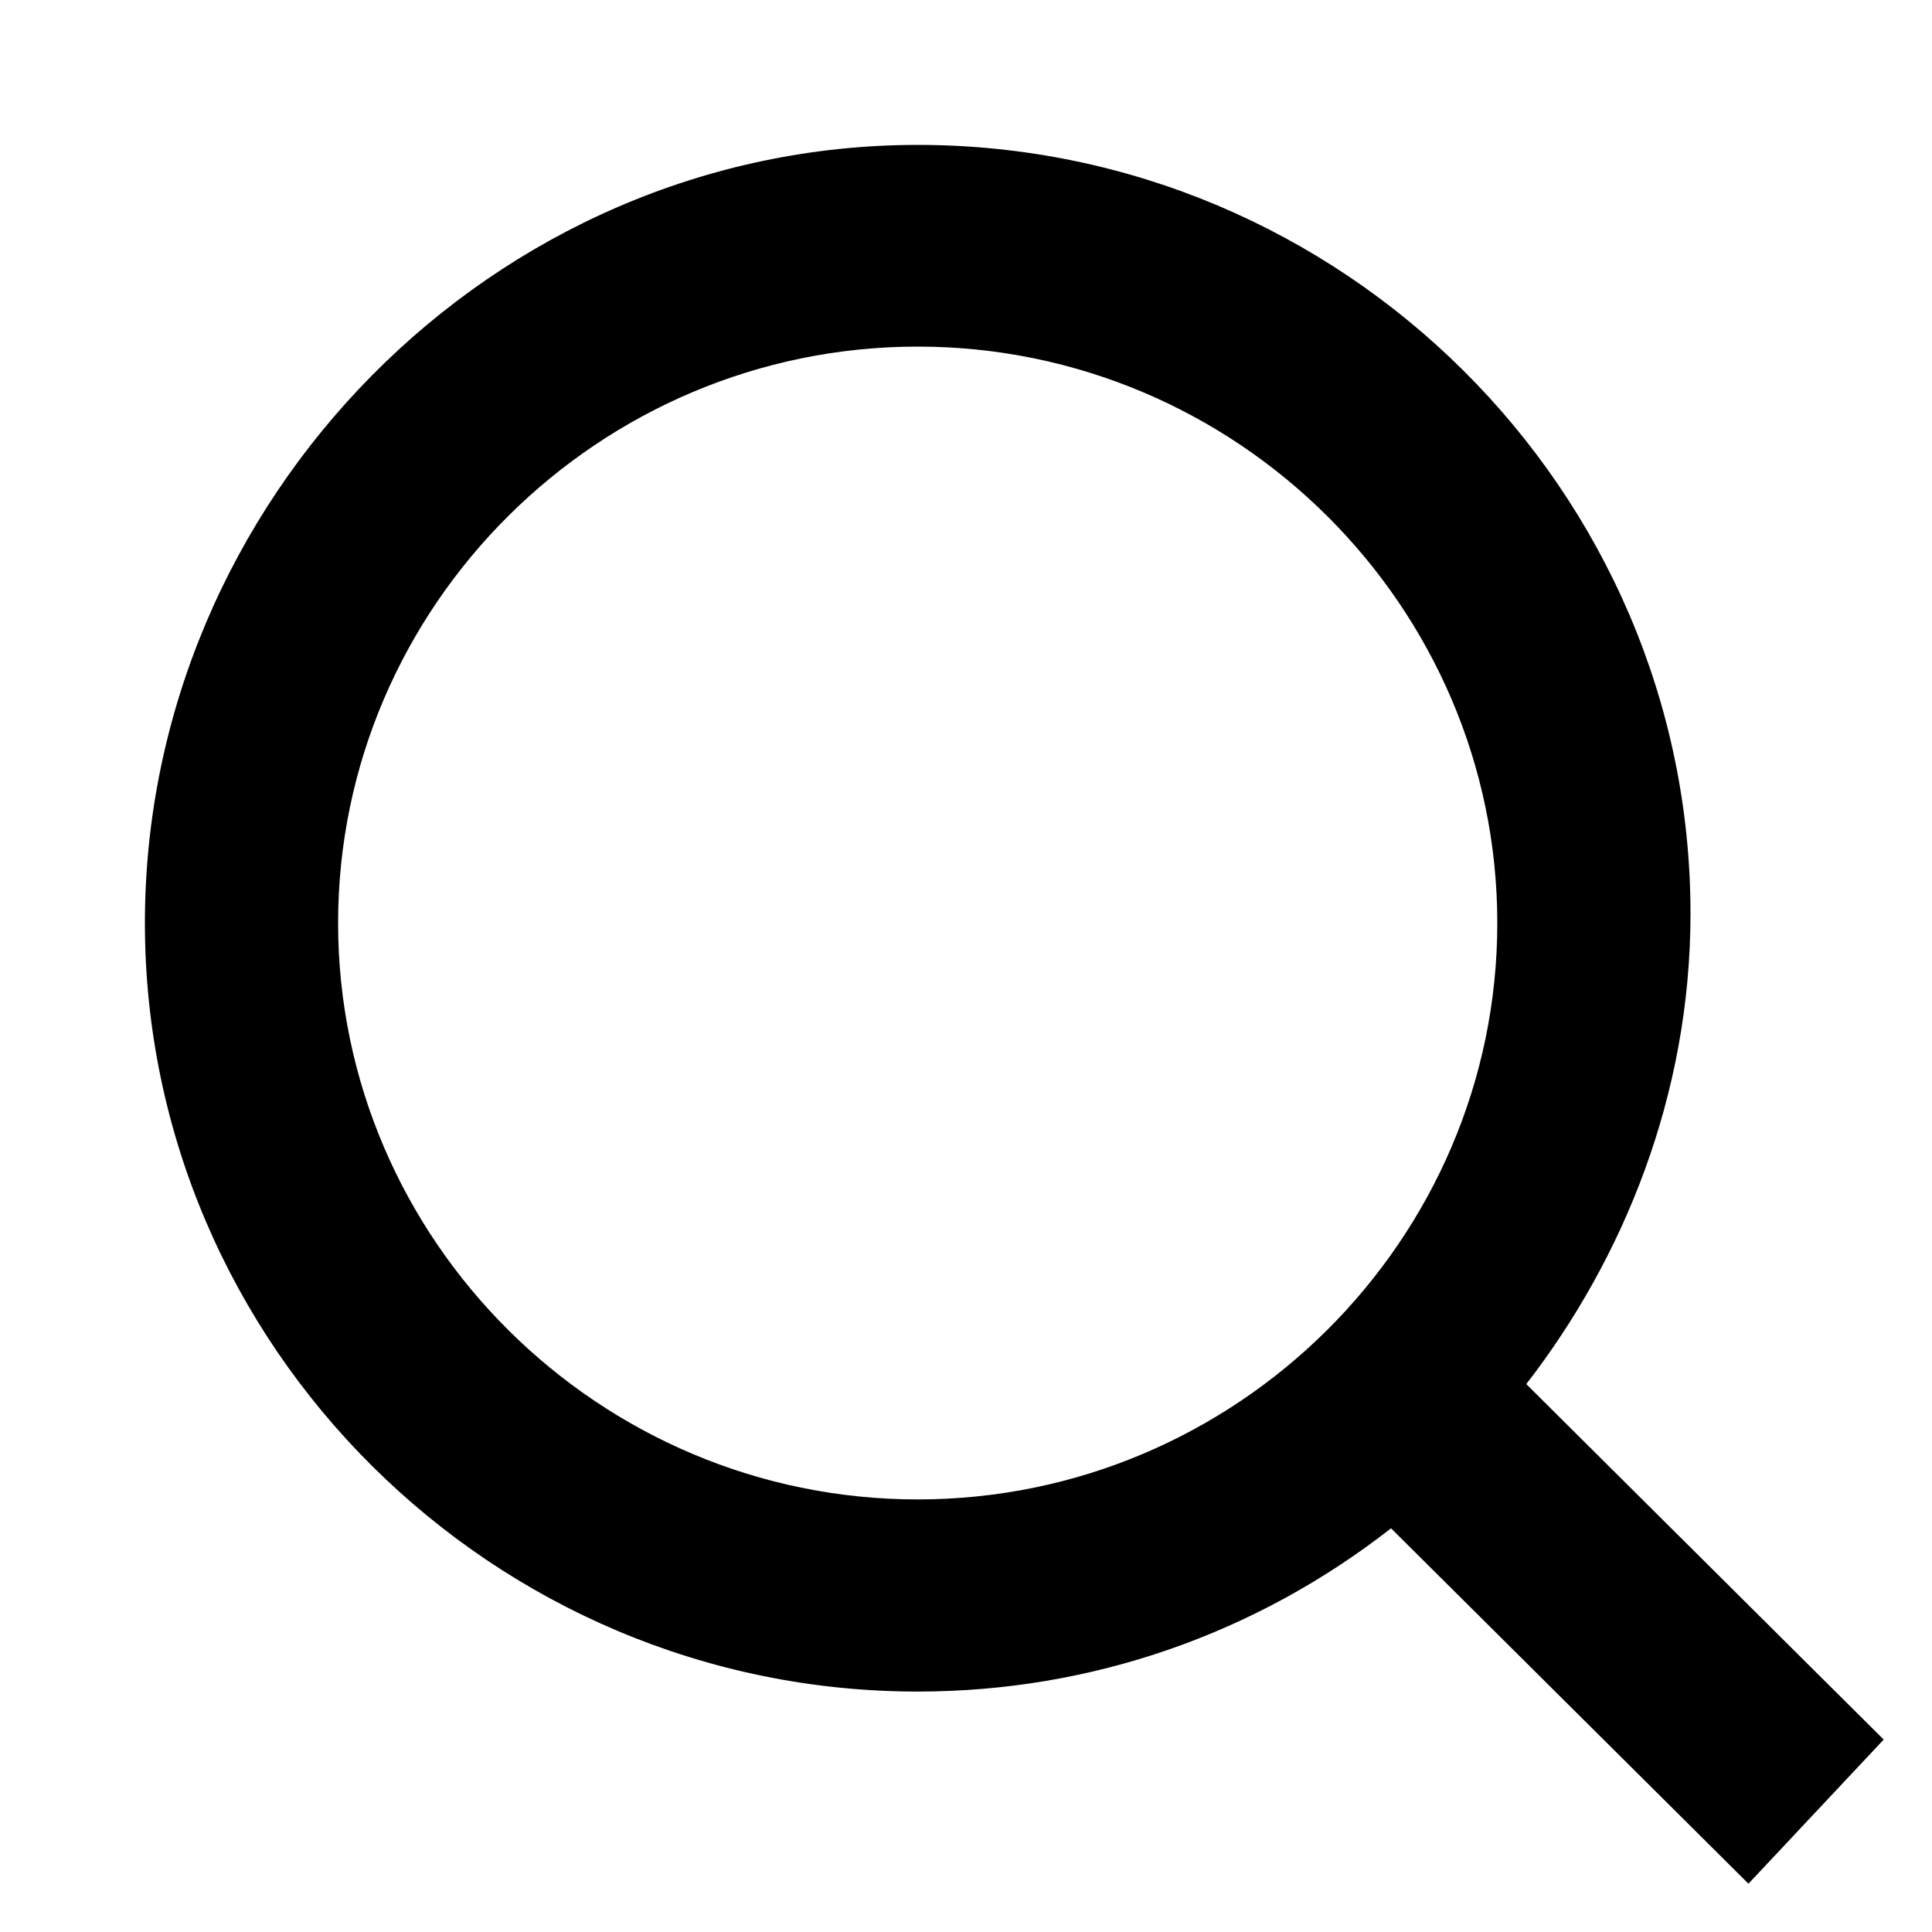
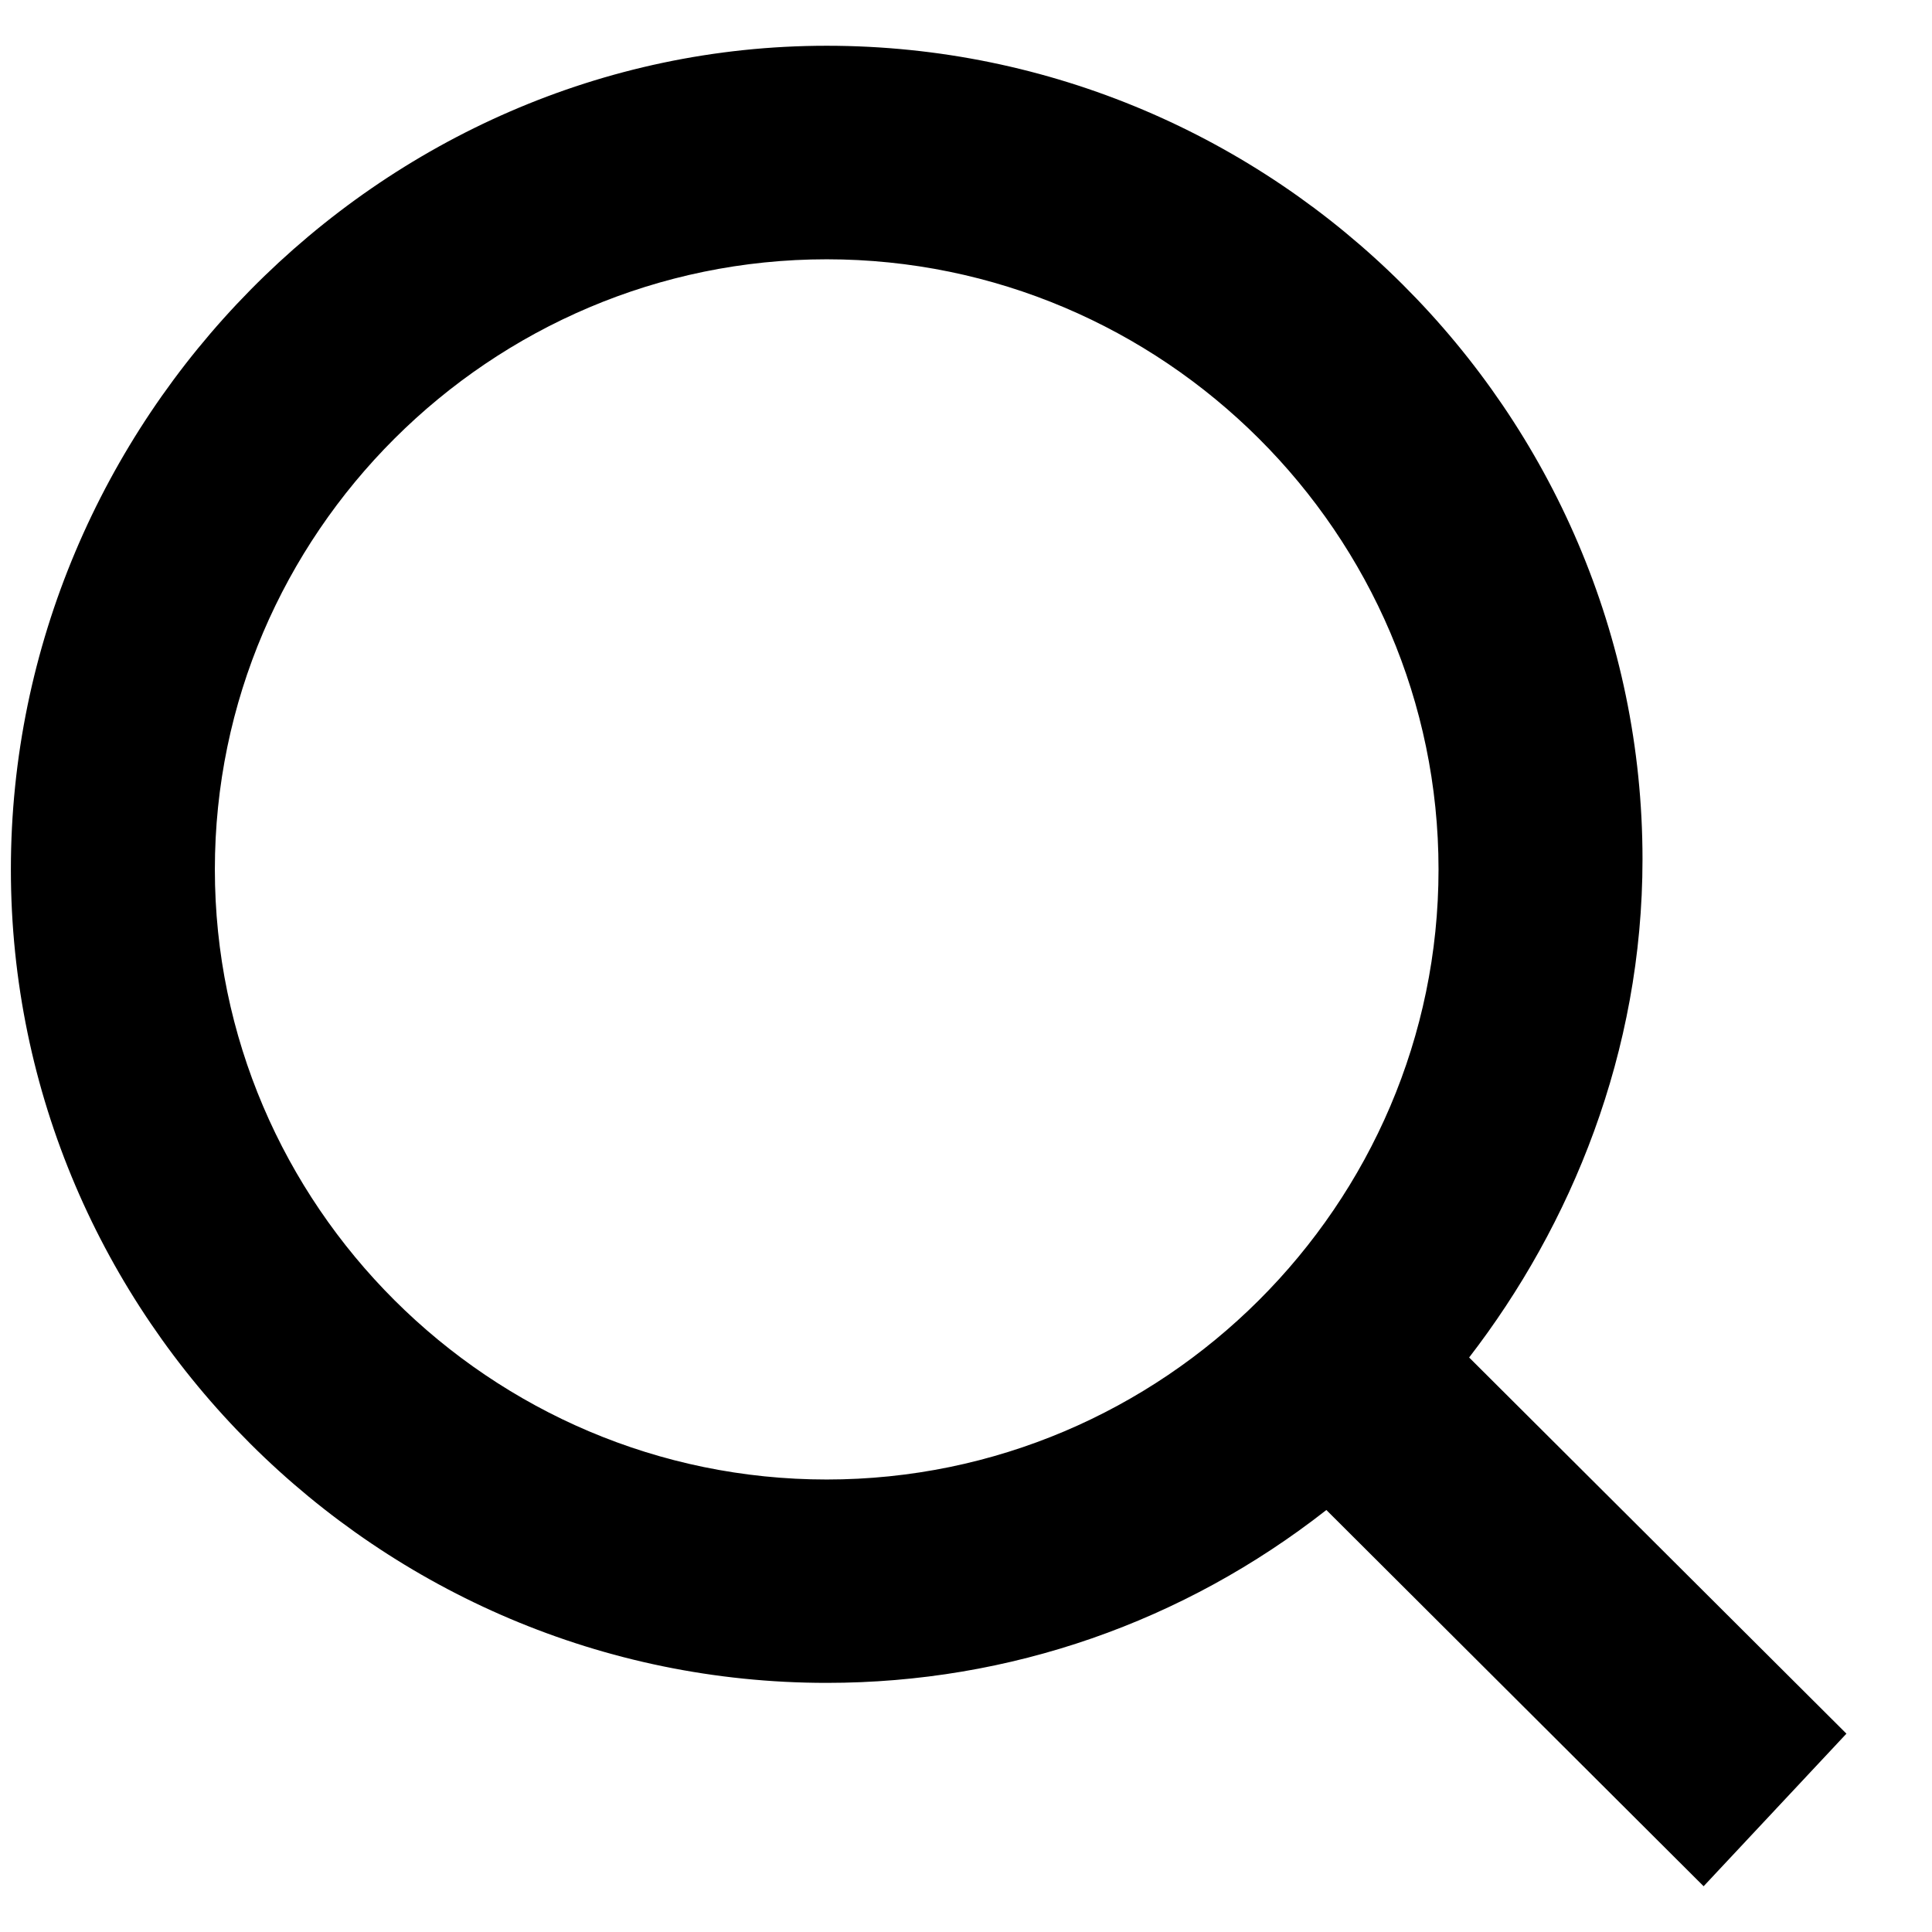
- <svg xmlns="http://www.w3.org/2000/svg" width="20" height="20" fill="none">
-   <path fill="#000" d="m19.5 18.008-3.7-3.68c1-1.292 1.7-2.983 1.7-4.872 0-4.376-3.6-7.956-8-7.956s-8 3.68-8 8.055c0 4.376 3.6 7.956 8 7.956 1.8 0 3.5-.597 4.9-1.69l3.7 3.679 1.4-1.492Zm-10-2.486c-3.3 0-6-2.685-6-5.967 0-3.282 2.7-5.967 6-5.967s6 2.685 6 5.967c0 3.282-2.7 5.967-6 5.967Z" />
+ <svg xmlns="http://www.w3.org/2000/svg" width="19" height="19" fill="none">
+   <path d="m18.159 17.05-3.711-3.7c1.003-1.3 1.705-3 1.705-4.9 0-4.4-3.61-8-8.023-8C3.718.45.107 4.15.107 8.55c0 4.4 3.61 8 8.023 8 1.805 0 3.51-.6 4.914-1.7l3.71 3.7 1.404-1.5ZM8.13 14.55c-3.31 0-6.017-2.7-6.017-6s2.708-6 6.017-6c3.31 0 6.017 2.7 6.017 6s-2.707 6-6.017 6Z" fill="#000" />
</svg>
